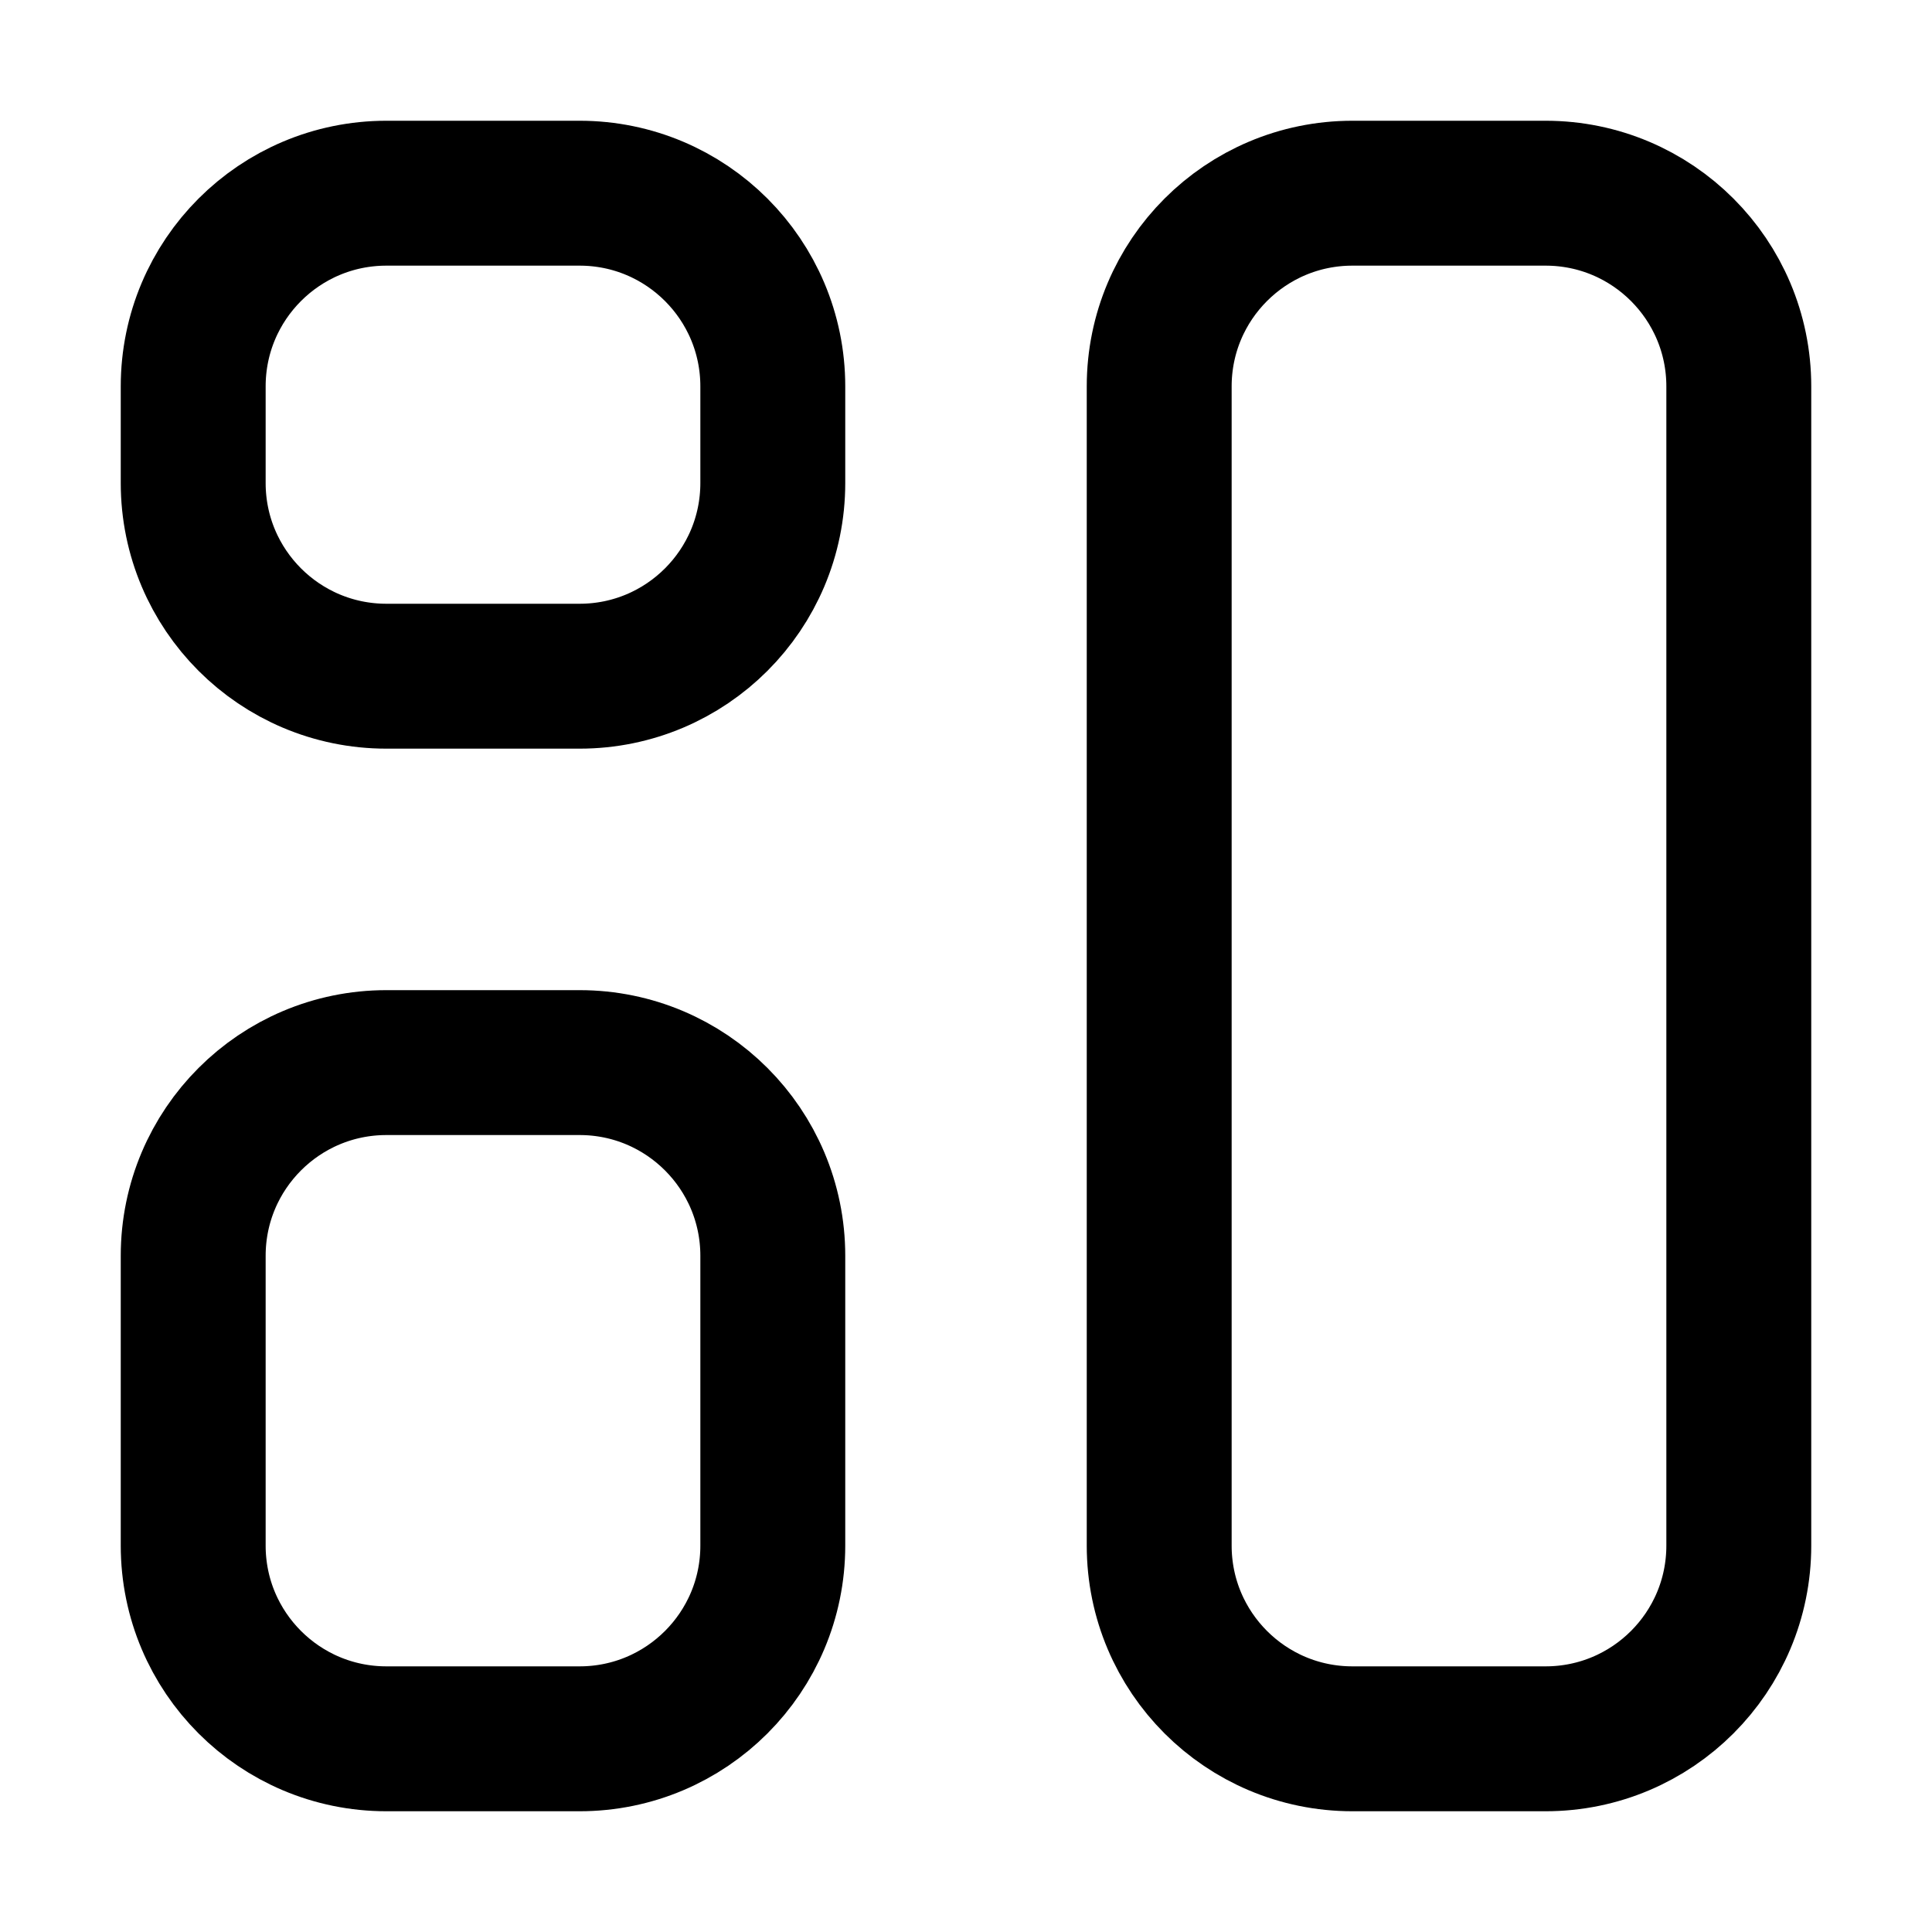
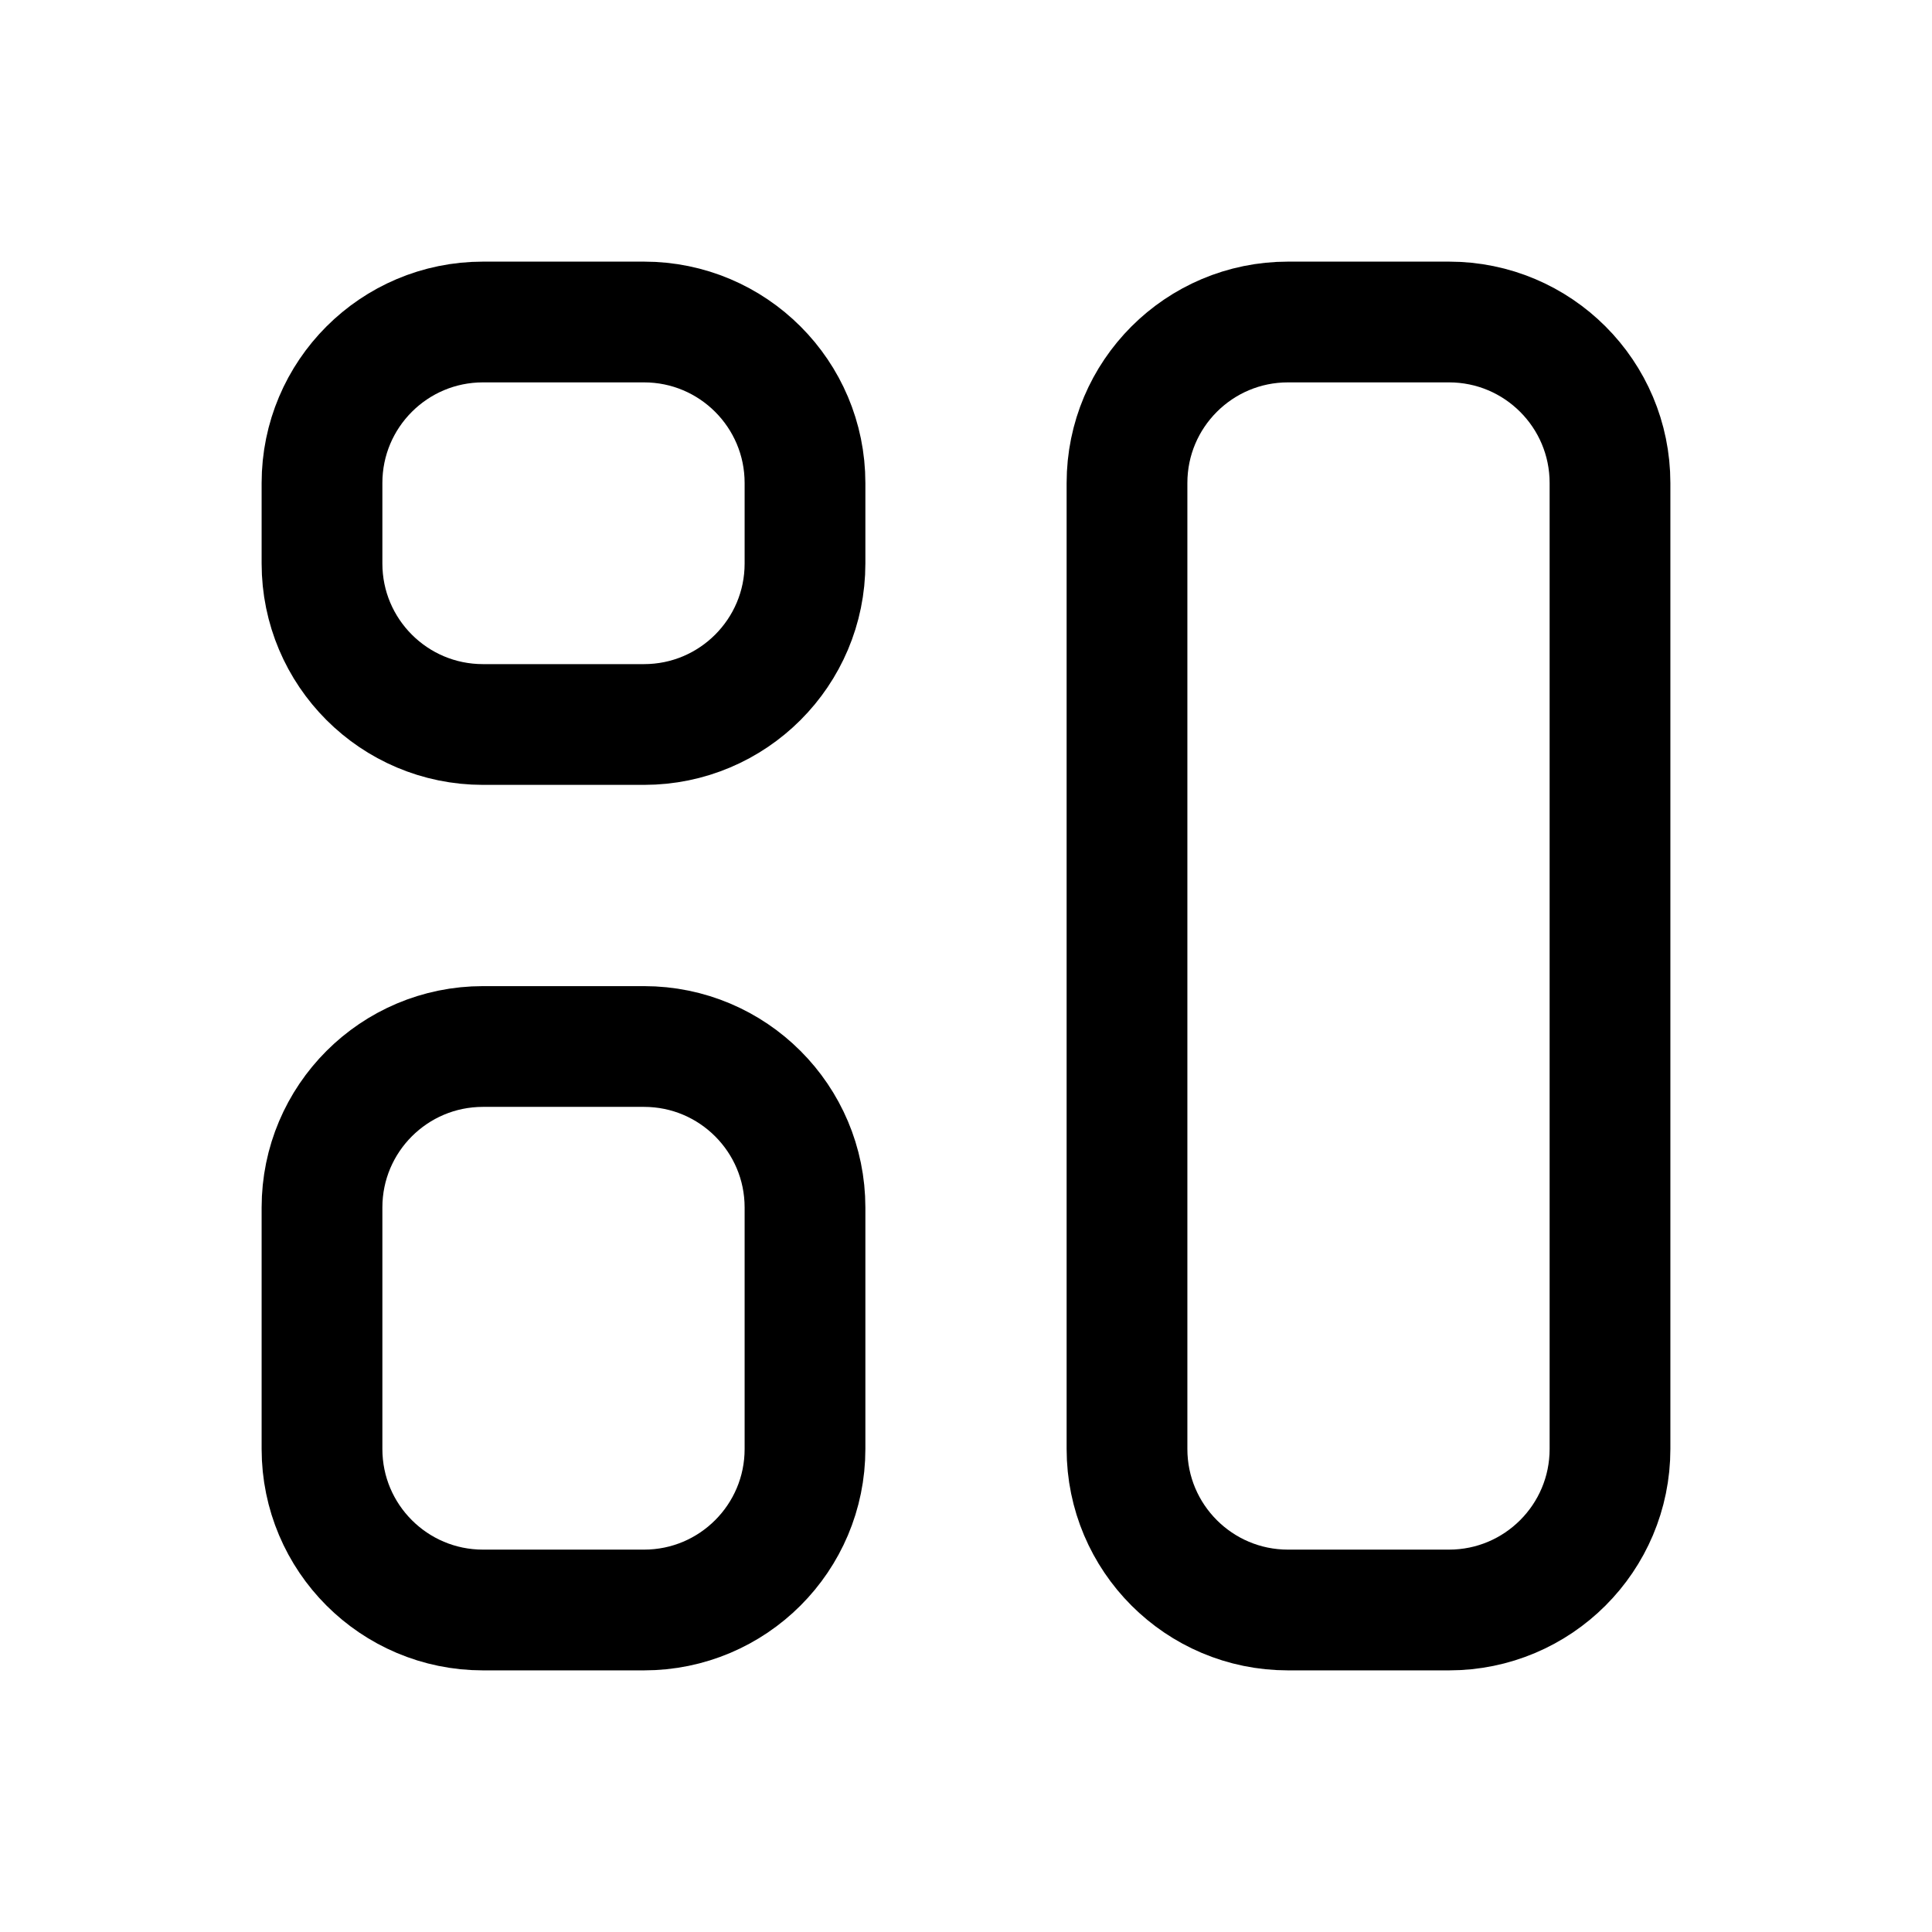
- <svg xmlns="http://www.w3.org/2000/svg" viewBox="2 2 20 20" stroke-width="1.5" stroke="currentColor" fill="none" stroke-linecap="round" stroke-linejoin="round">
+ <svg xmlns="http://www.w3.org/2000/svg" viewBox="0 0 24 24" stroke-width="1.5" stroke="currentColor" fill="none" stroke-linecap="round" stroke-linejoin="round">
  <rect x="4" y="4" width="6" height="5" rx="2" />
  <rect x="4" y="13" width="6" height="7" rx="2" />
  <rect x="14" y="4" width="6" height="16" rx="2" />
</svg>
